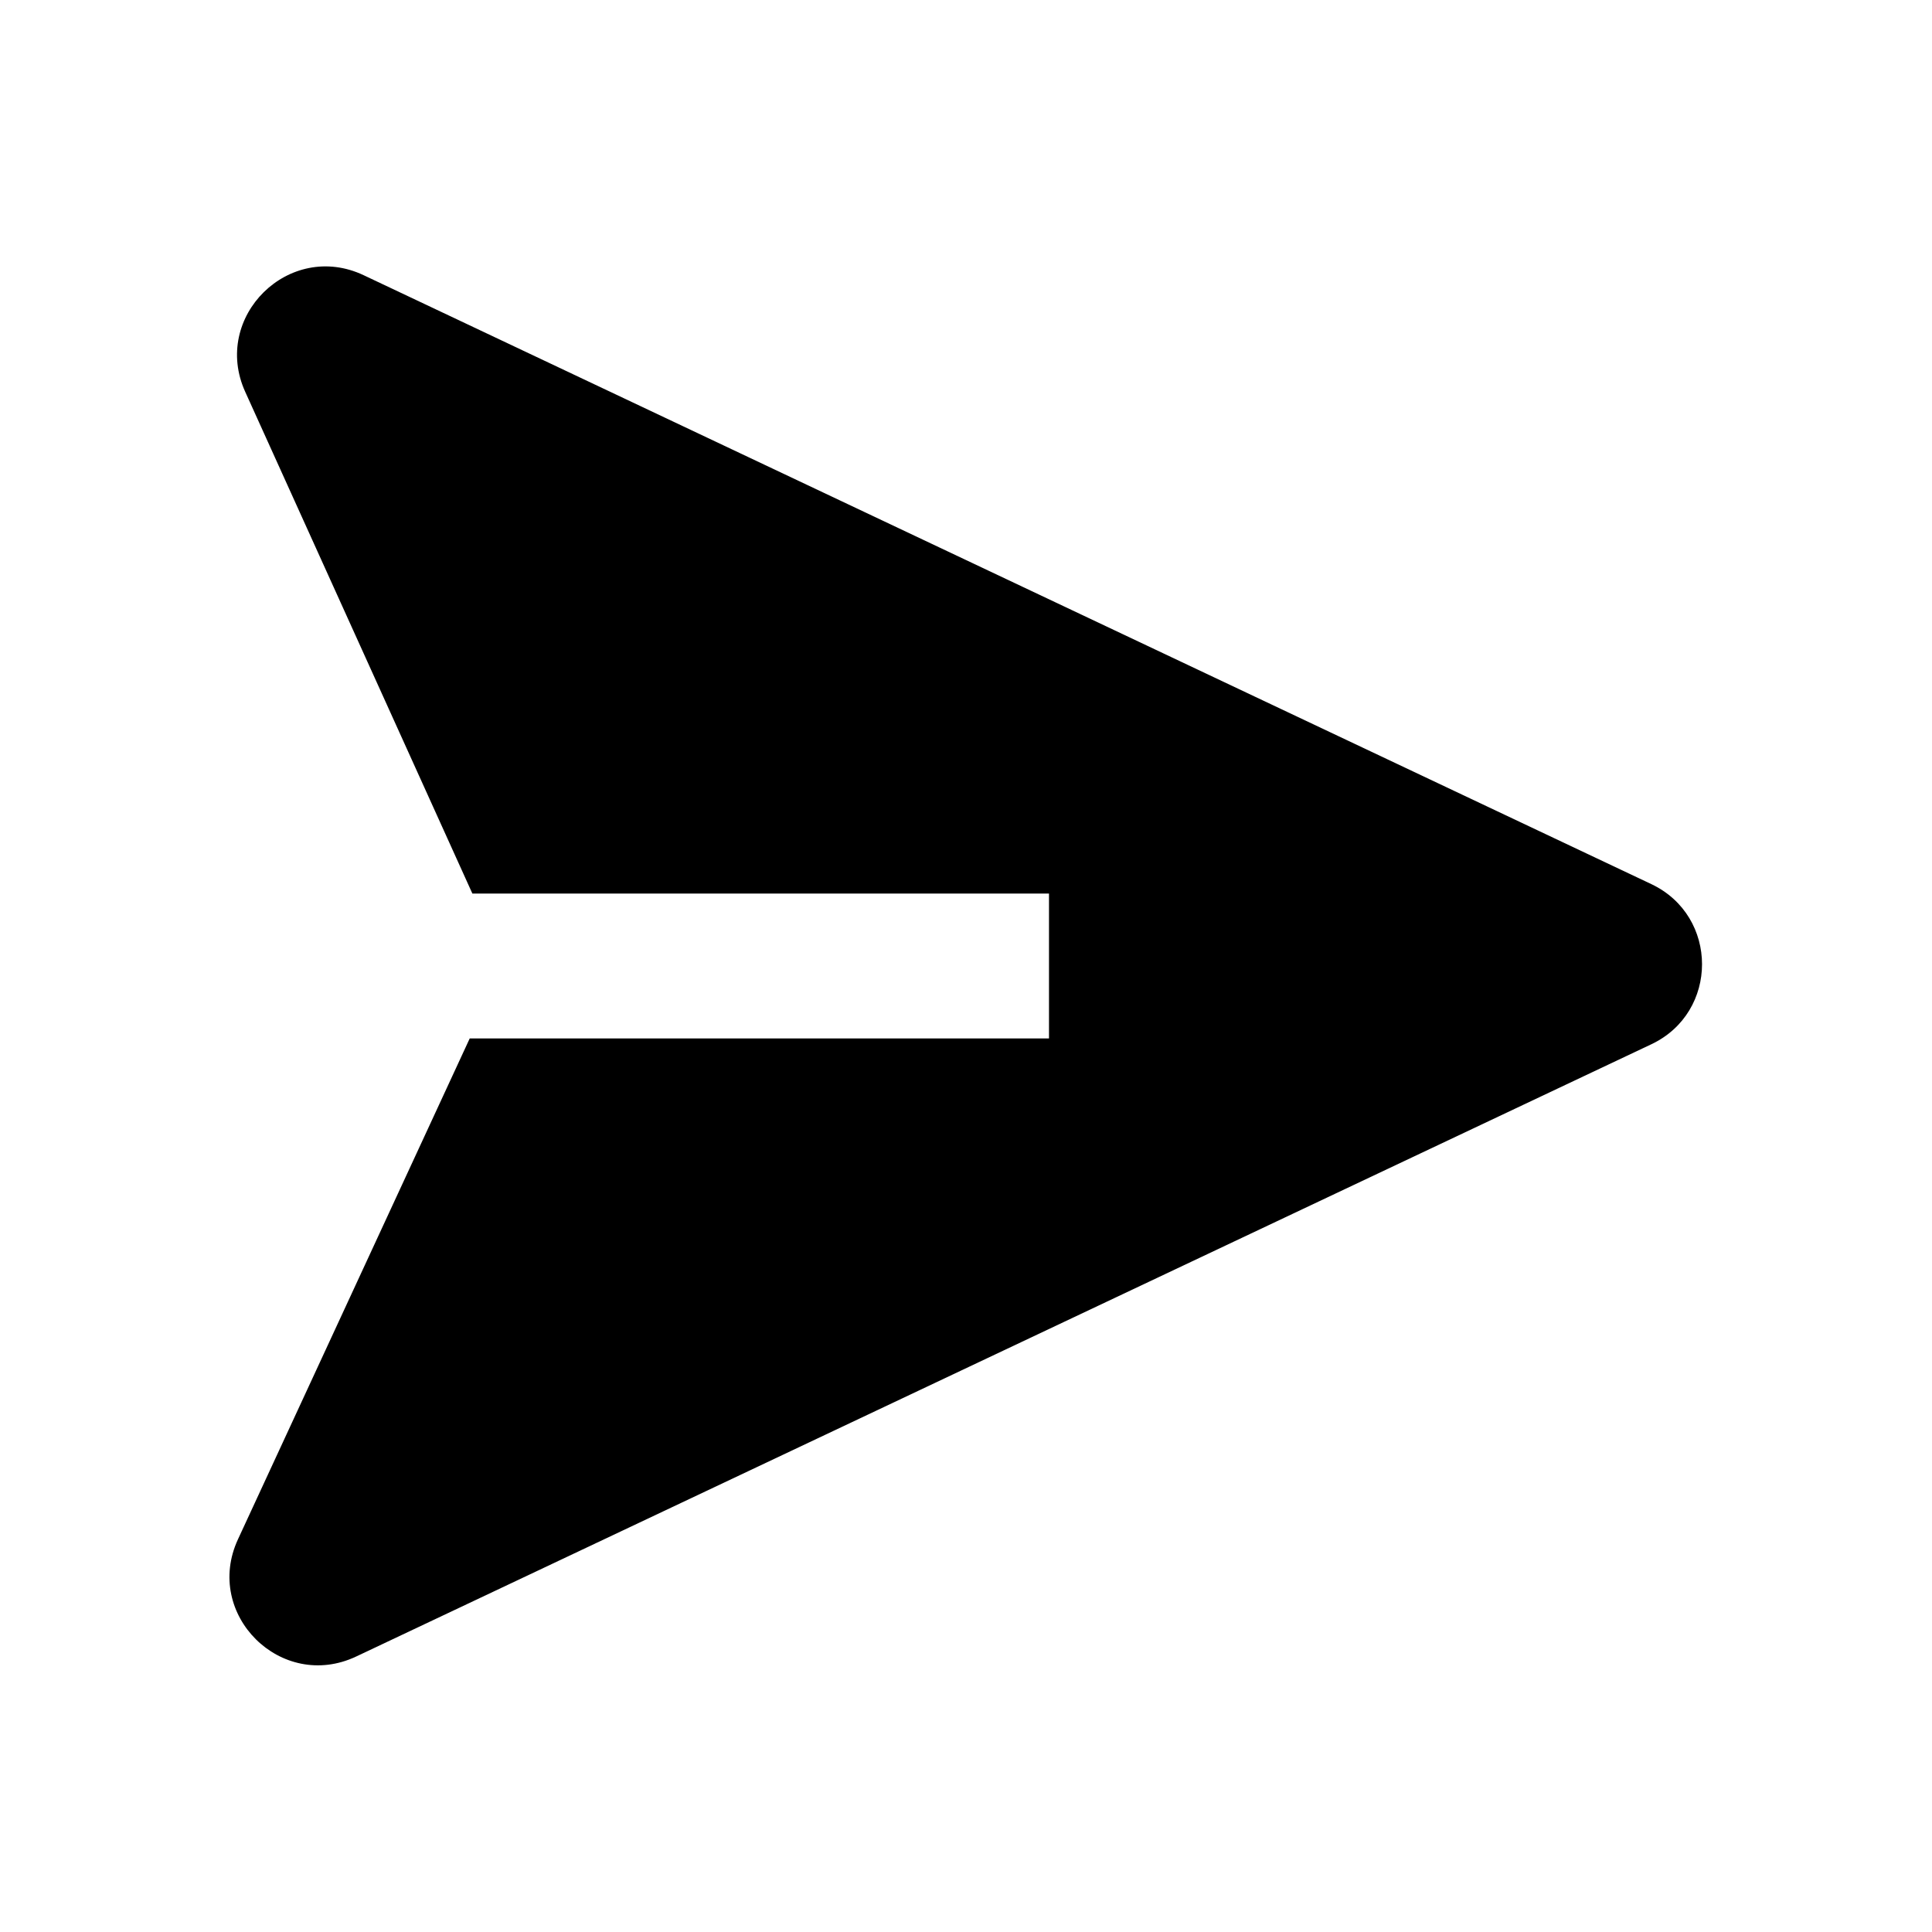
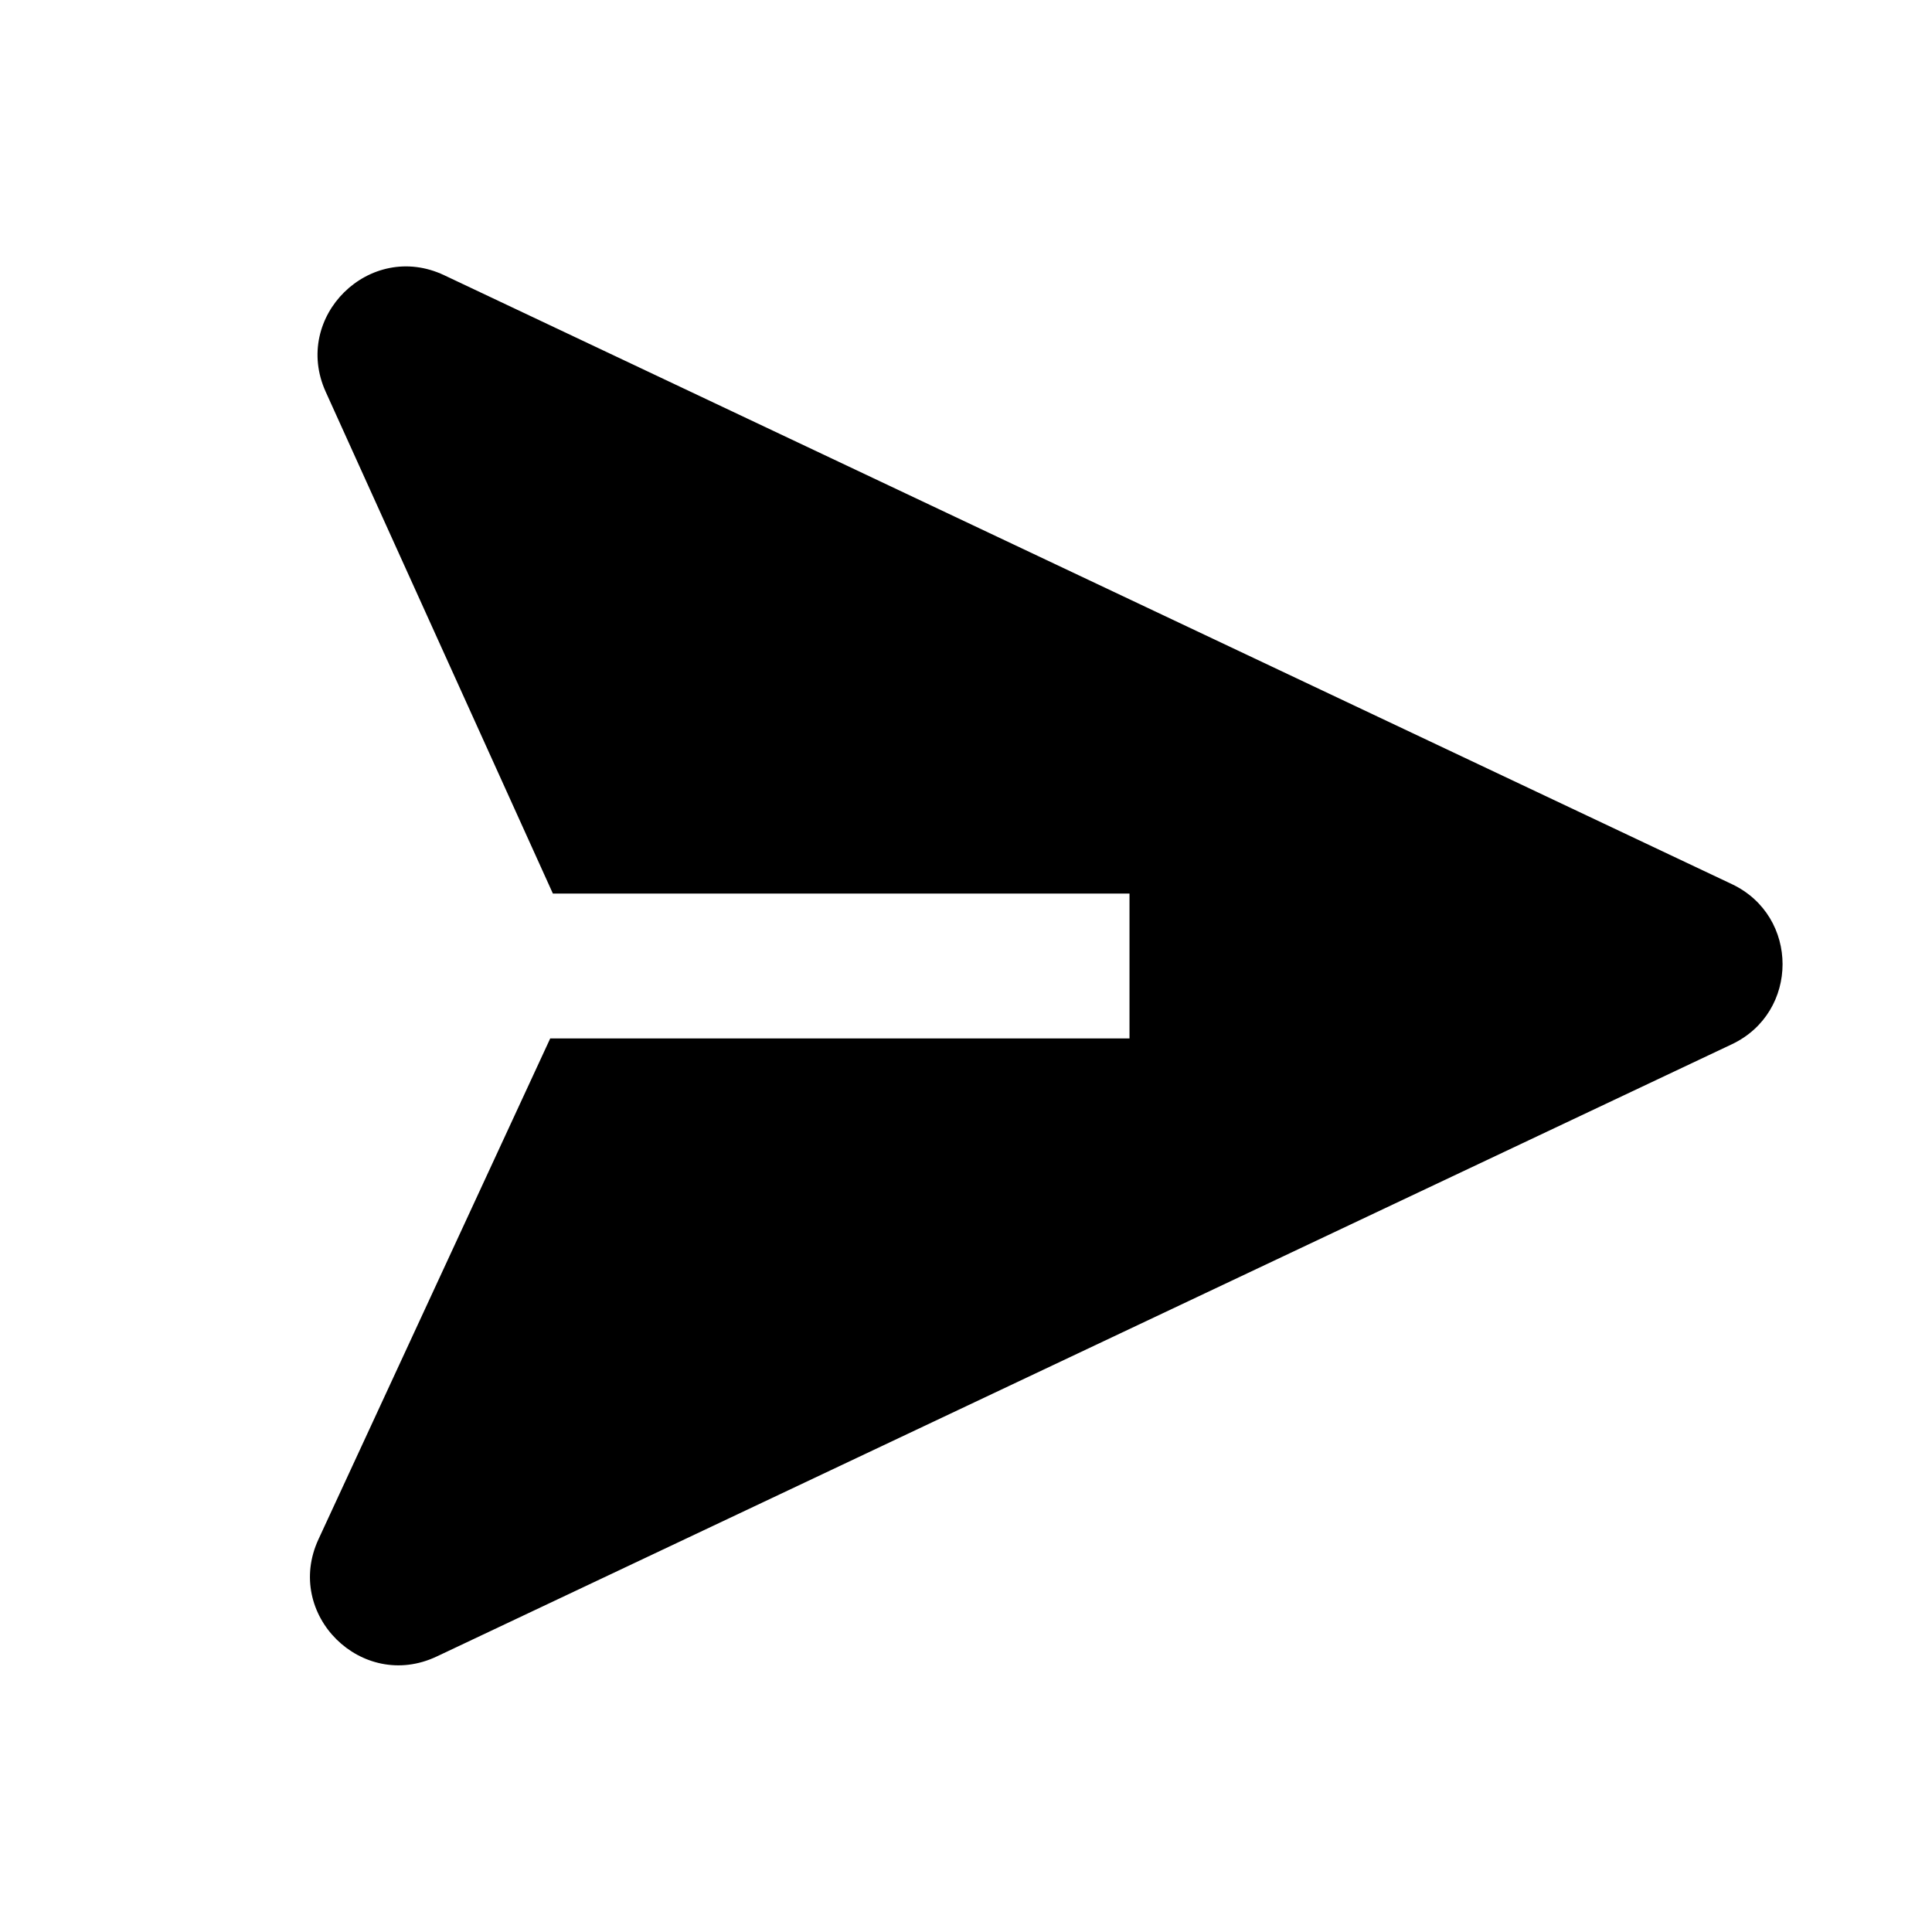
<svg xmlns="http://www.w3.org/2000/svg" viewBox="0 0 24 24">
-   <path fill-rule="evenodd" clip-rule="evenodd" d="M4.518 3.419C3.593 2.981 2.624 3.935 3.046 4.867L5.868 11.1H13.031V12.9H5.835L2.956 19.122C2.524 20.055 3.494 21.017 4.424 20.578L20.514 12.972C21.353 12.575 21.353 11.381 20.514 10.983L4.518 3.419Z" />
+   <path fill-rule="evenodd" clip-rule="evenodd" d="M5.518 3.419C4.593 2.981 3.624 3.935 4.046 4.867L6.868 11.1H14.031V12.9H6.835L3.956 19.122C3.524 20.055 4.495 21.017 5.424 20.578L21.514 12.972C22.353 12.575 22.354 11.381 21.514 10.983L5.518 3.419Z" />
</svg>
